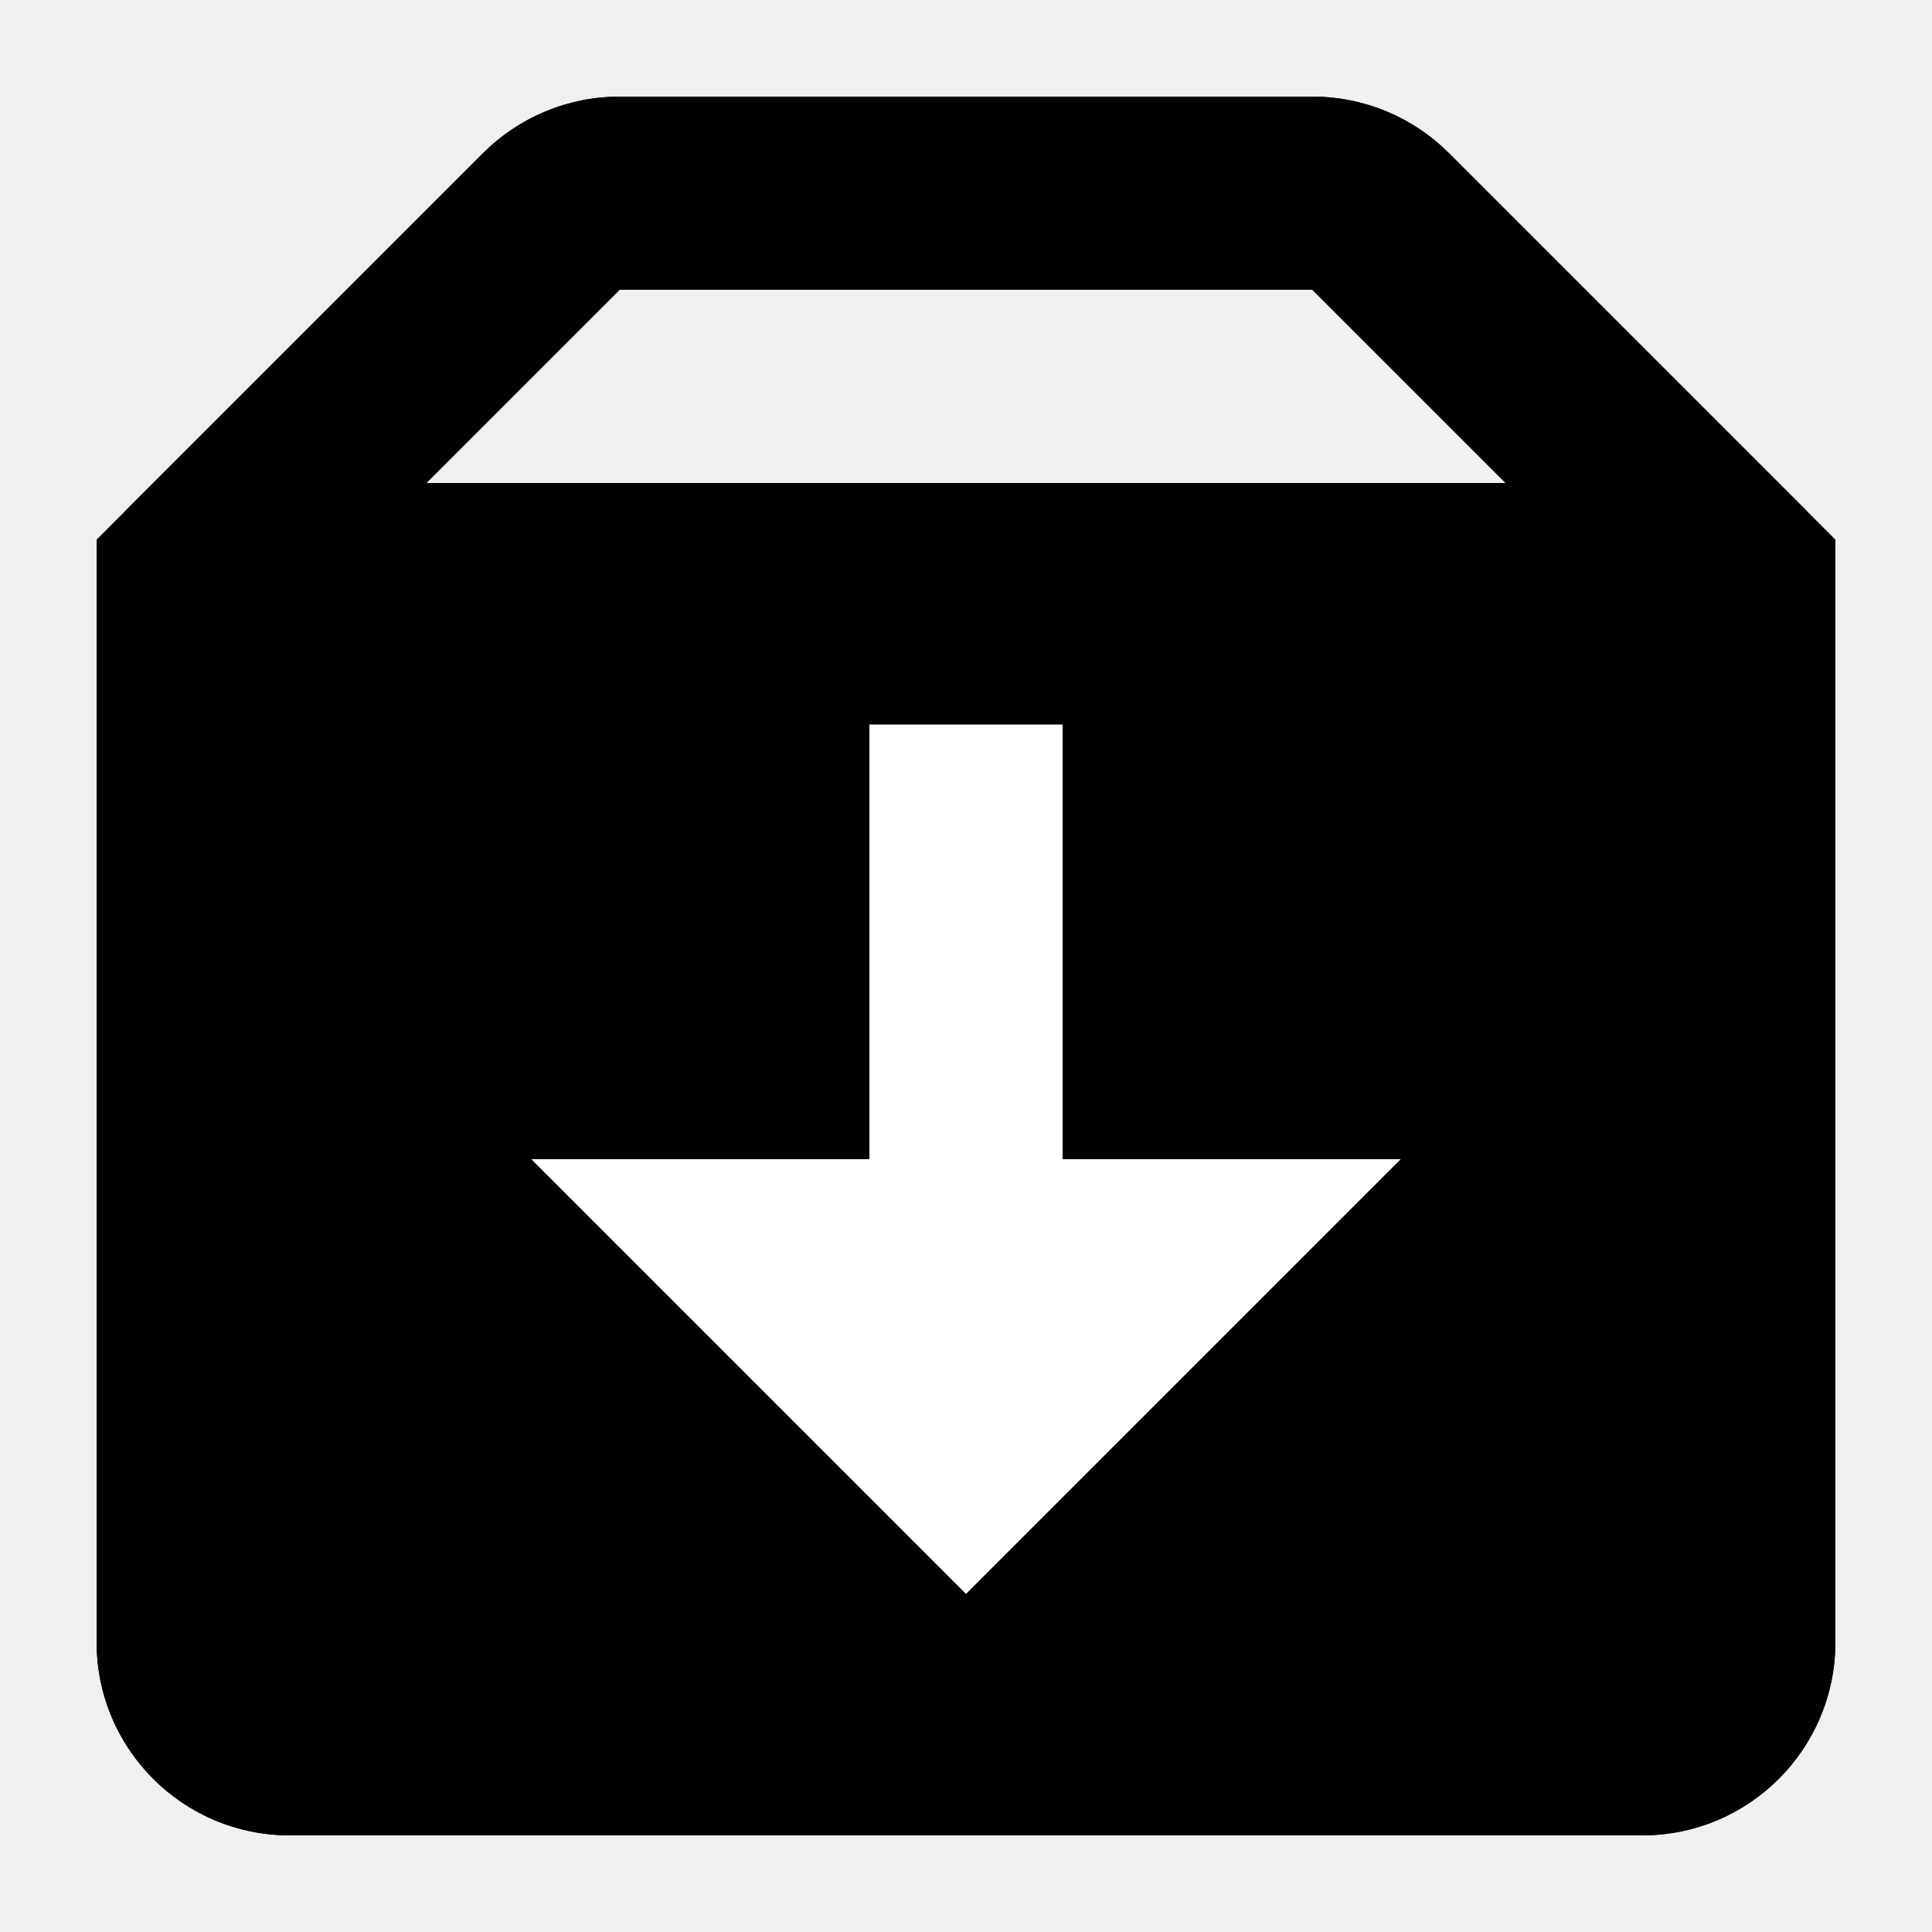
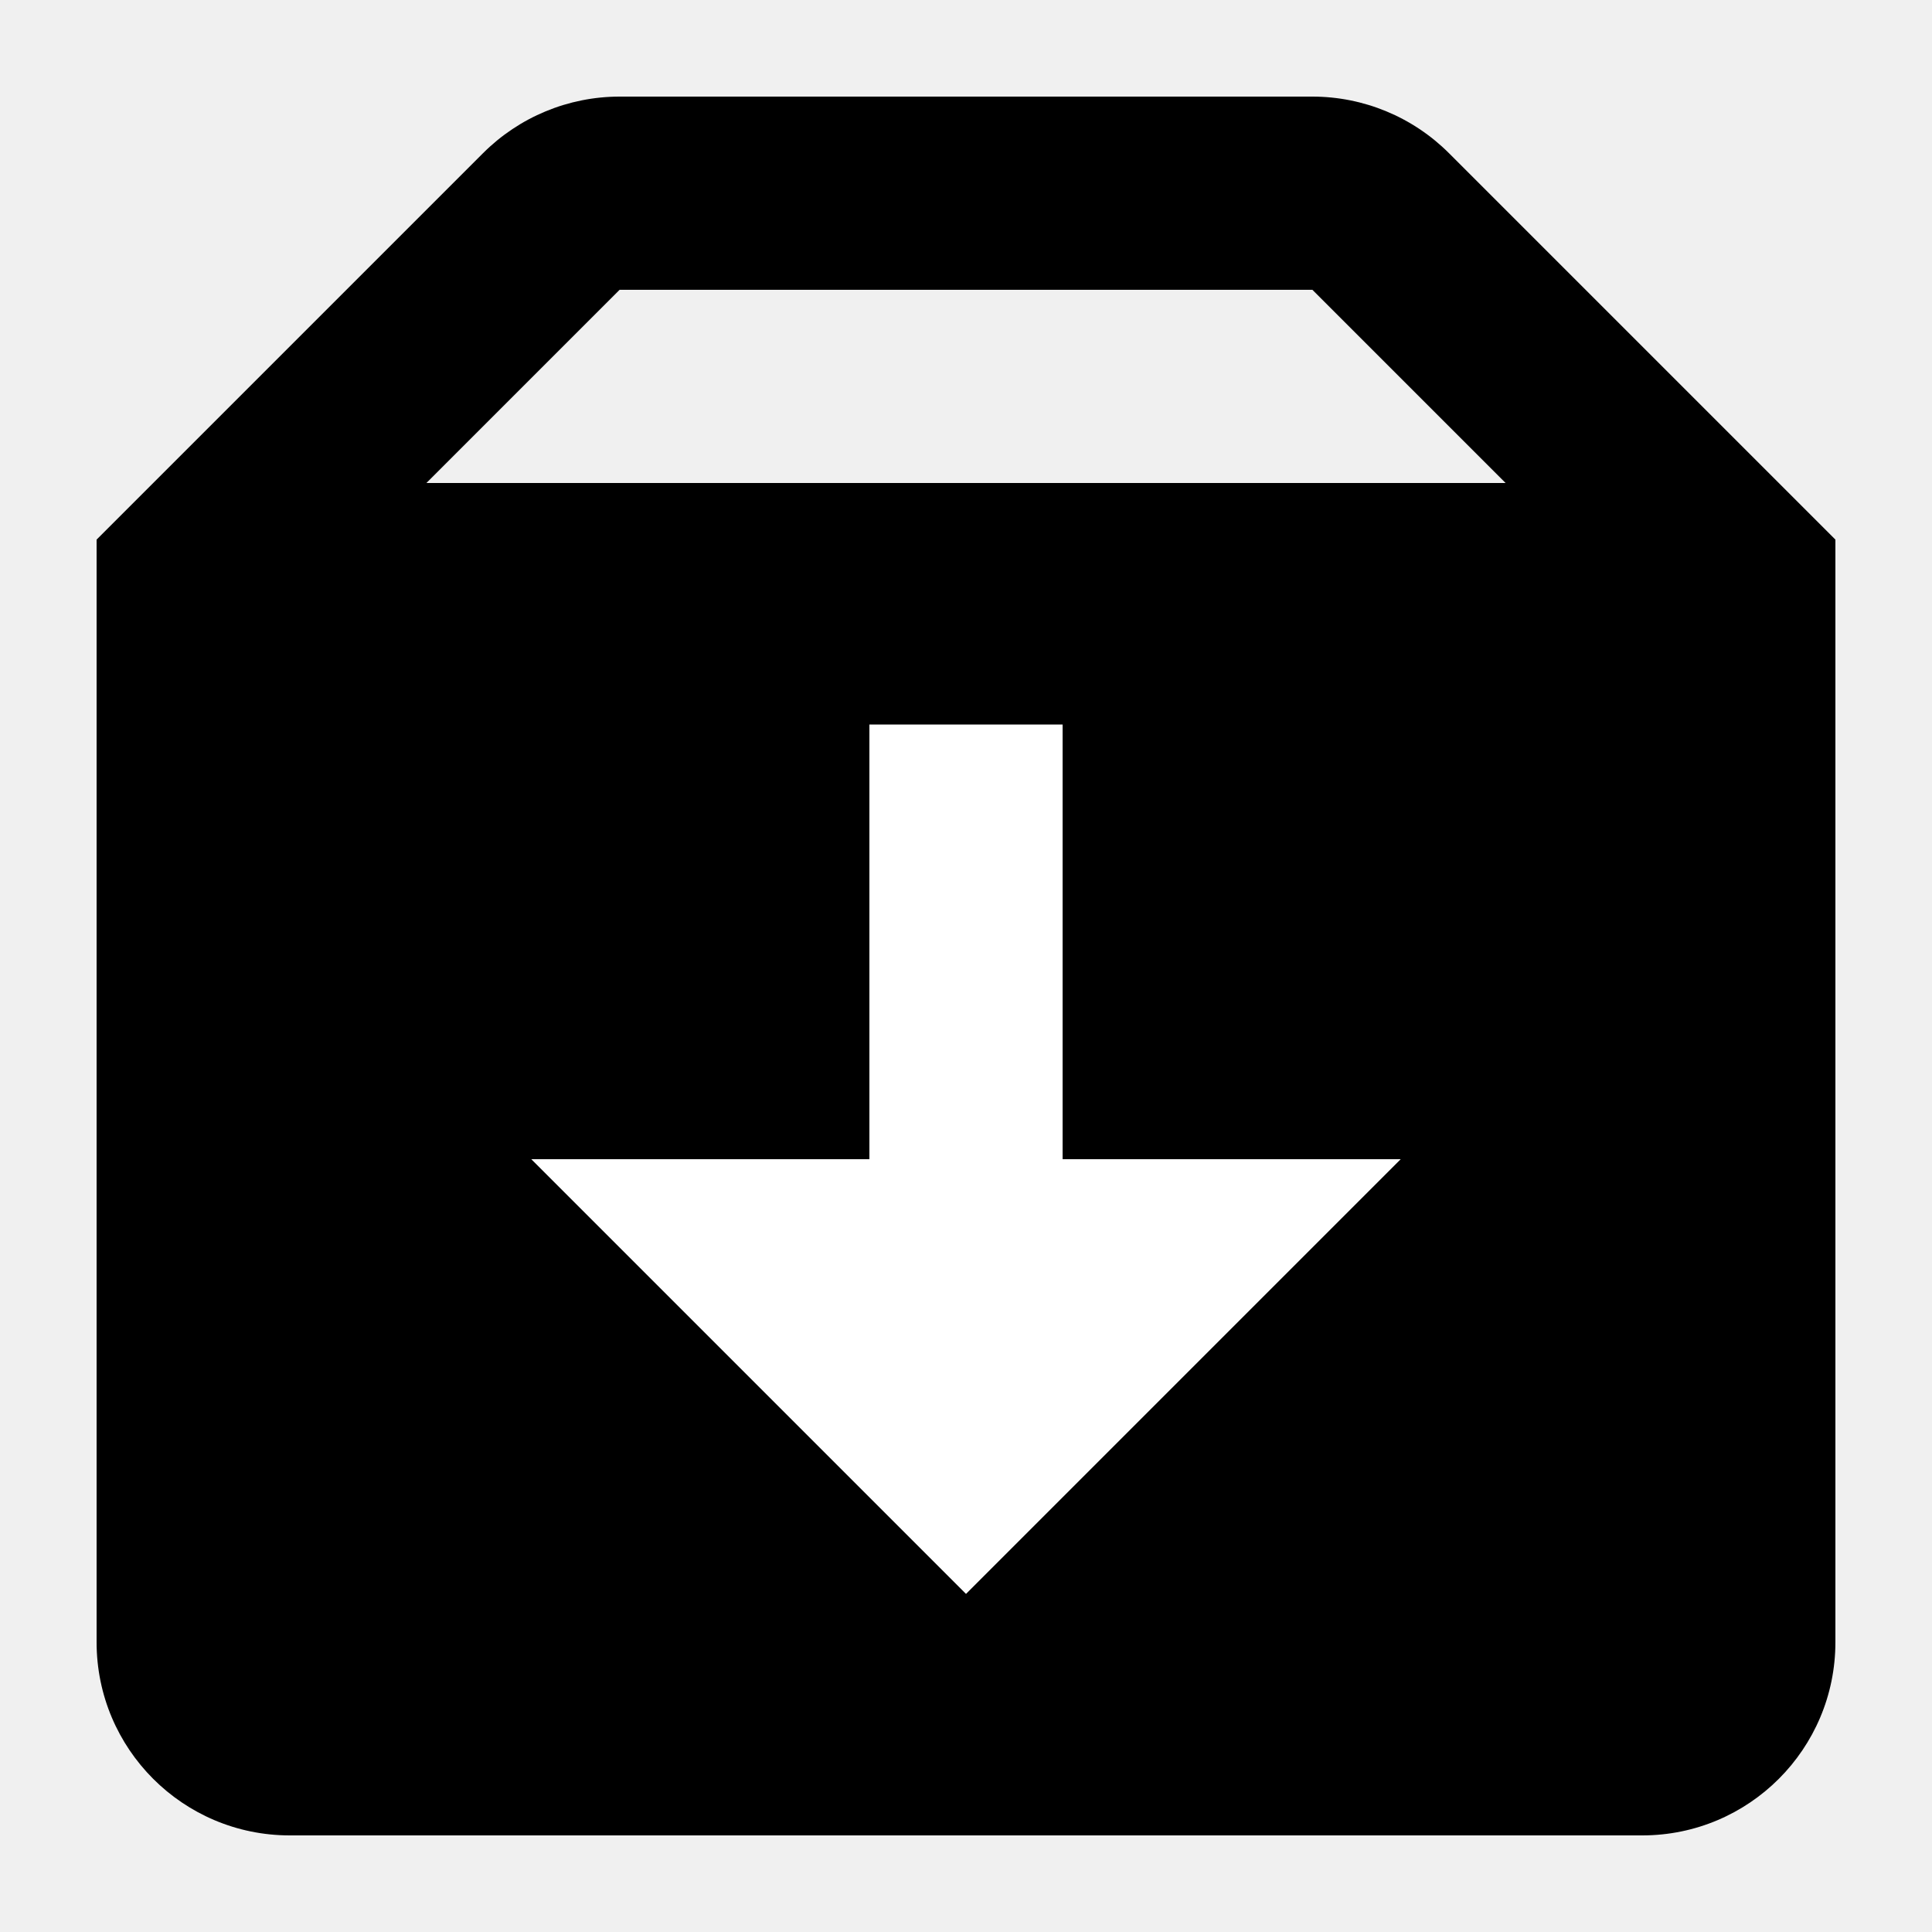
<svg xmlns="http://www.w3.org/2000/svg" width="20" height="20" viewBox="0 0 20 20" fill="none">
-   <path d="M3 18C2.448 18 2 17.552 2 17V6H18V17C18 17.552 17.552 18 17 18H3Z" fill="black" />
-   <path d="M2 6V17C2 17.552 2.448 18 3 18H17C17.552 18 18 17.552 18 17V6M2 6L5.707 2.293C5.895 2.105 6.149 2 6.414 2H13.586C13.851 2 14.105 2.105 14.293 2.293L18 6M2 6H18" stroke="black" stroke-width="2" />
-   <path d="M3 18C2.448 18 2 17.552 2 17V6H18V17C18 17.552 17.552 18 17 18H3Z" fill="black" />
-   <path d="M17 7H3V17H17V7ZM4.414 5H15.586L13.586 3H6.414L4.414 5ZM19 17C19 18.105 18.105 19 17 19H3C1.895 19 1 18.105 1 17V5.586L5 1.586C5.375 1.211 5.884 1 6.414 1H13.586C14.116 1 14.625 1.211 15 1.586L19 5.586V17Z" fill="black" />
+   <path d="M4.414 5H15.586L13.586 3H6.414L4.414 5ZM19 17C19 18.105 18.105 19 17 19H3C1.895 19 1 18.105 1 17V5.586L5 1.586C5.375 1.211 5.884 1 6.414 1H13.586C14.116 1 14.625 1.211 15 1.586L19 5.586V17Z" fill="black" />
  <path d="M5.5 12L9 12L9 7.5L11 7.5L11 12L14.5 12L10 16.5L5.5 12Z" fill="white" />
</svg>
